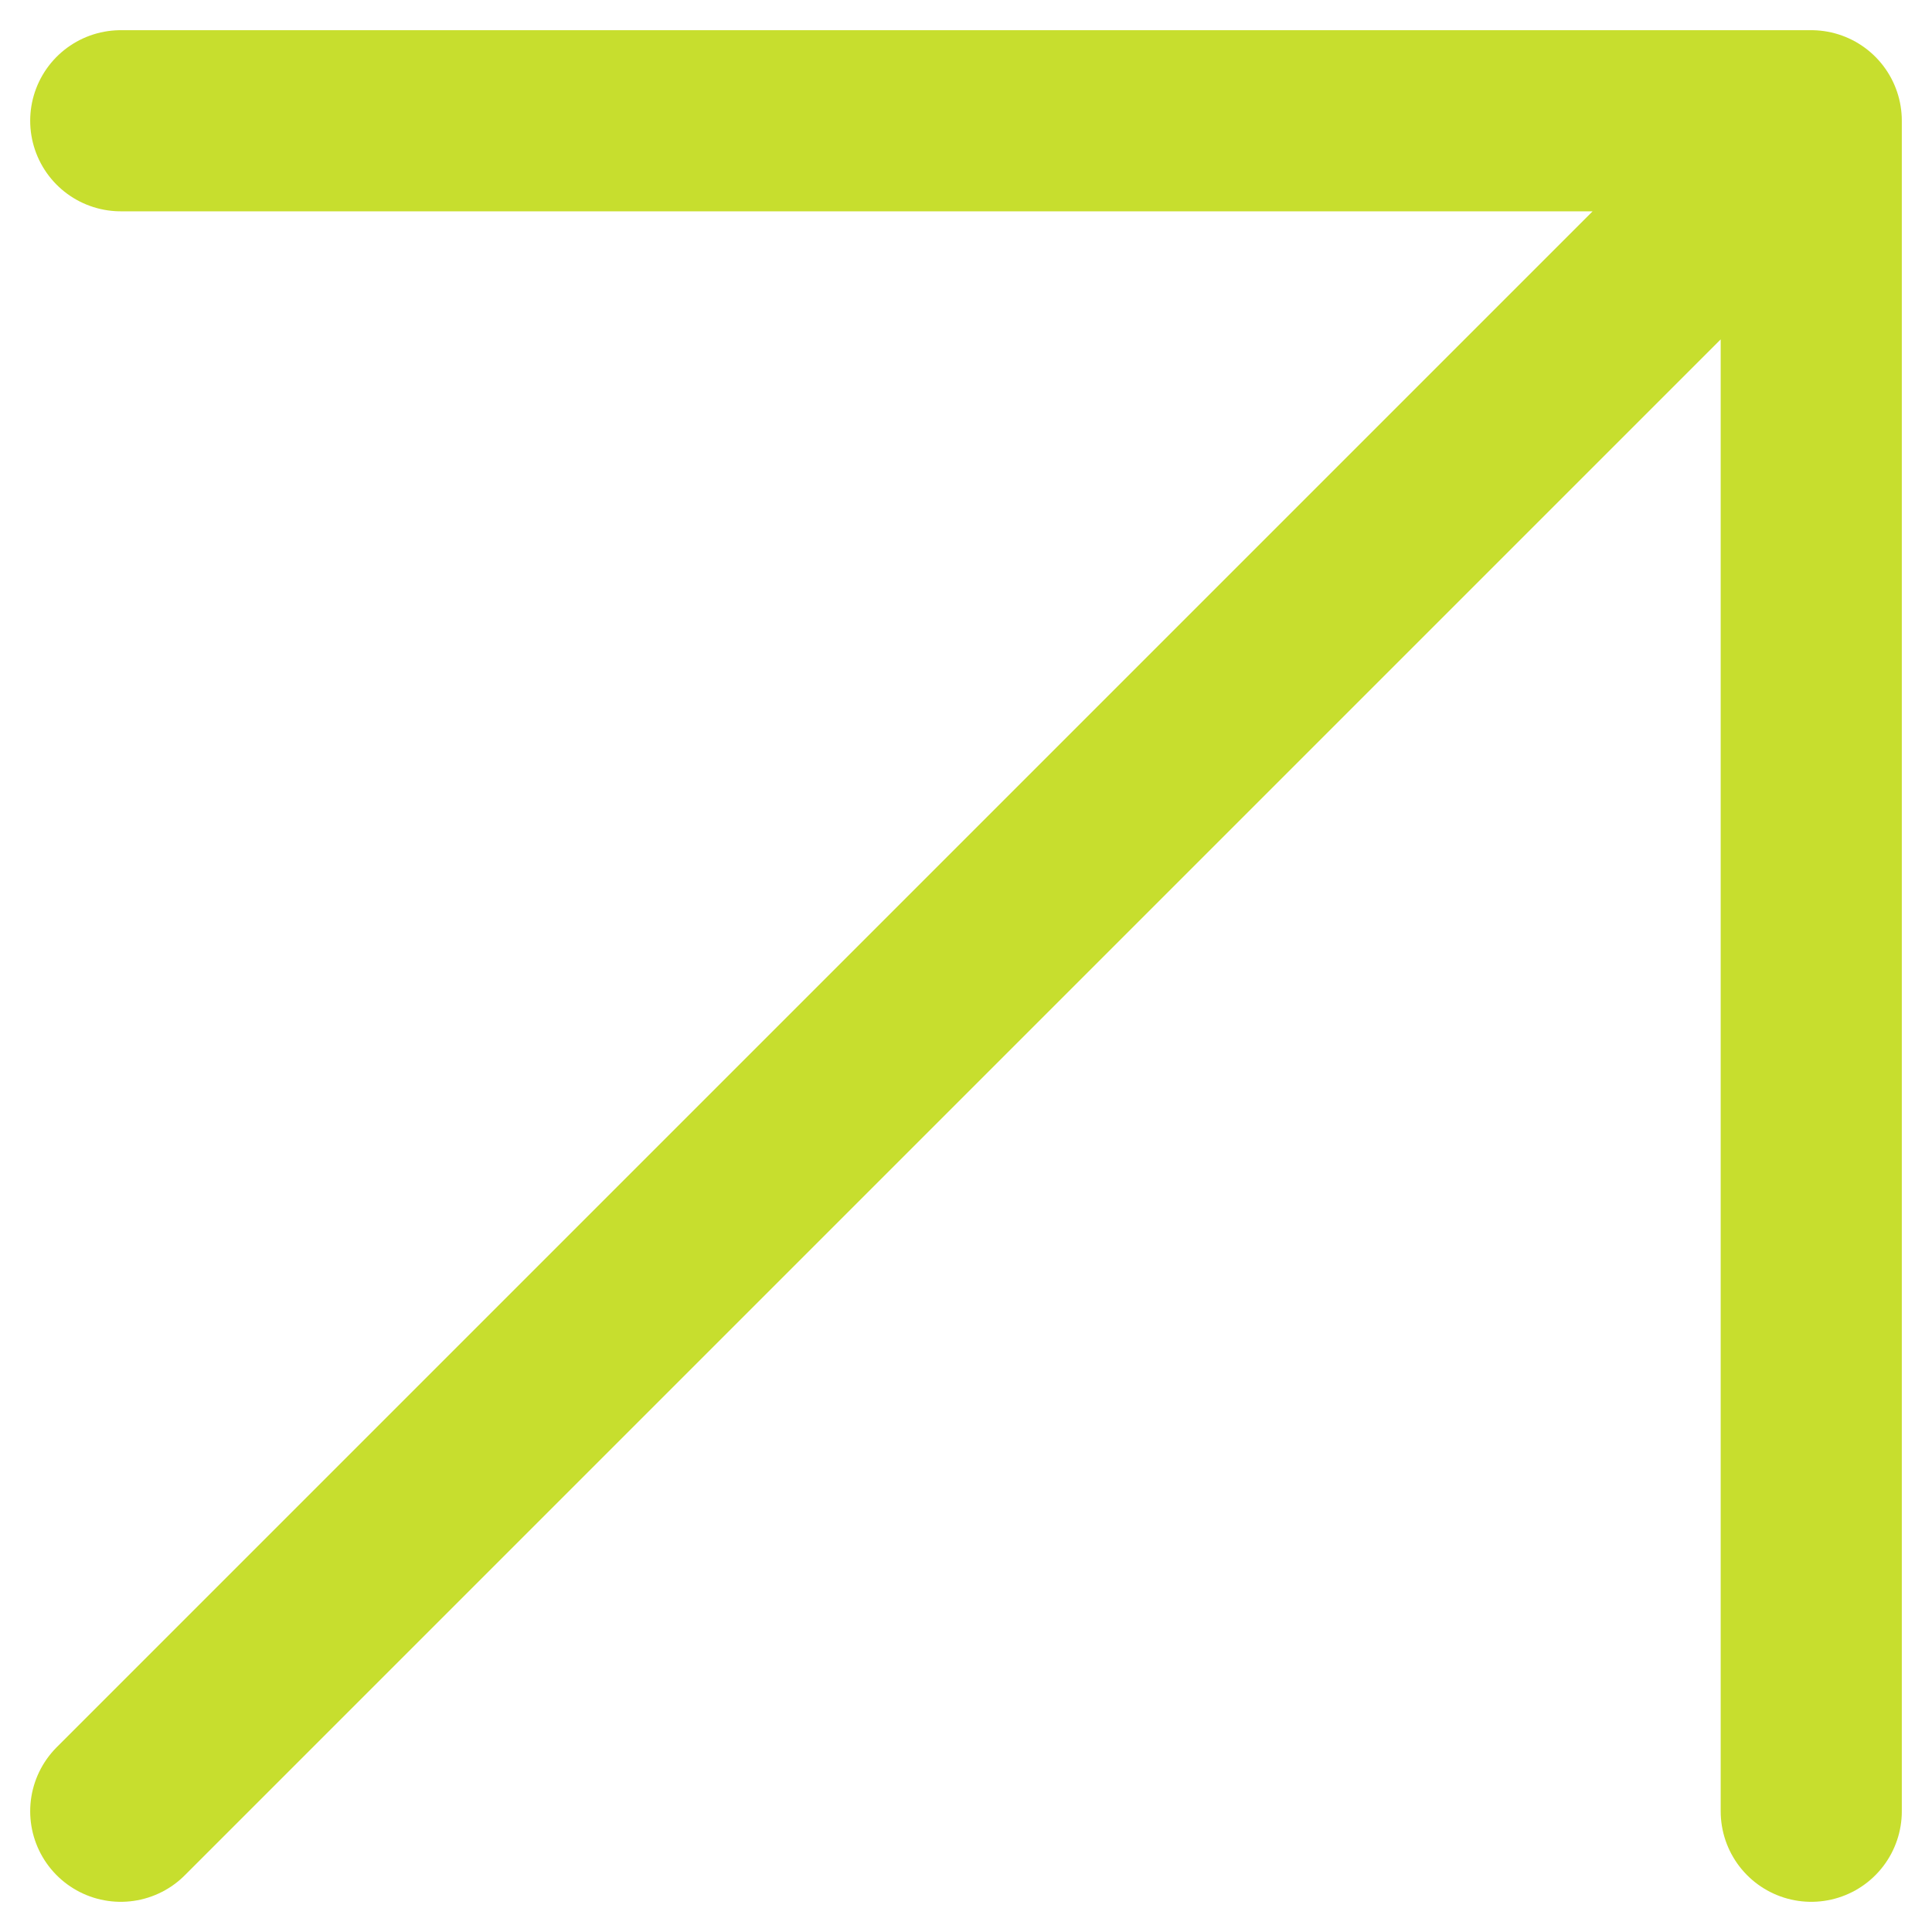
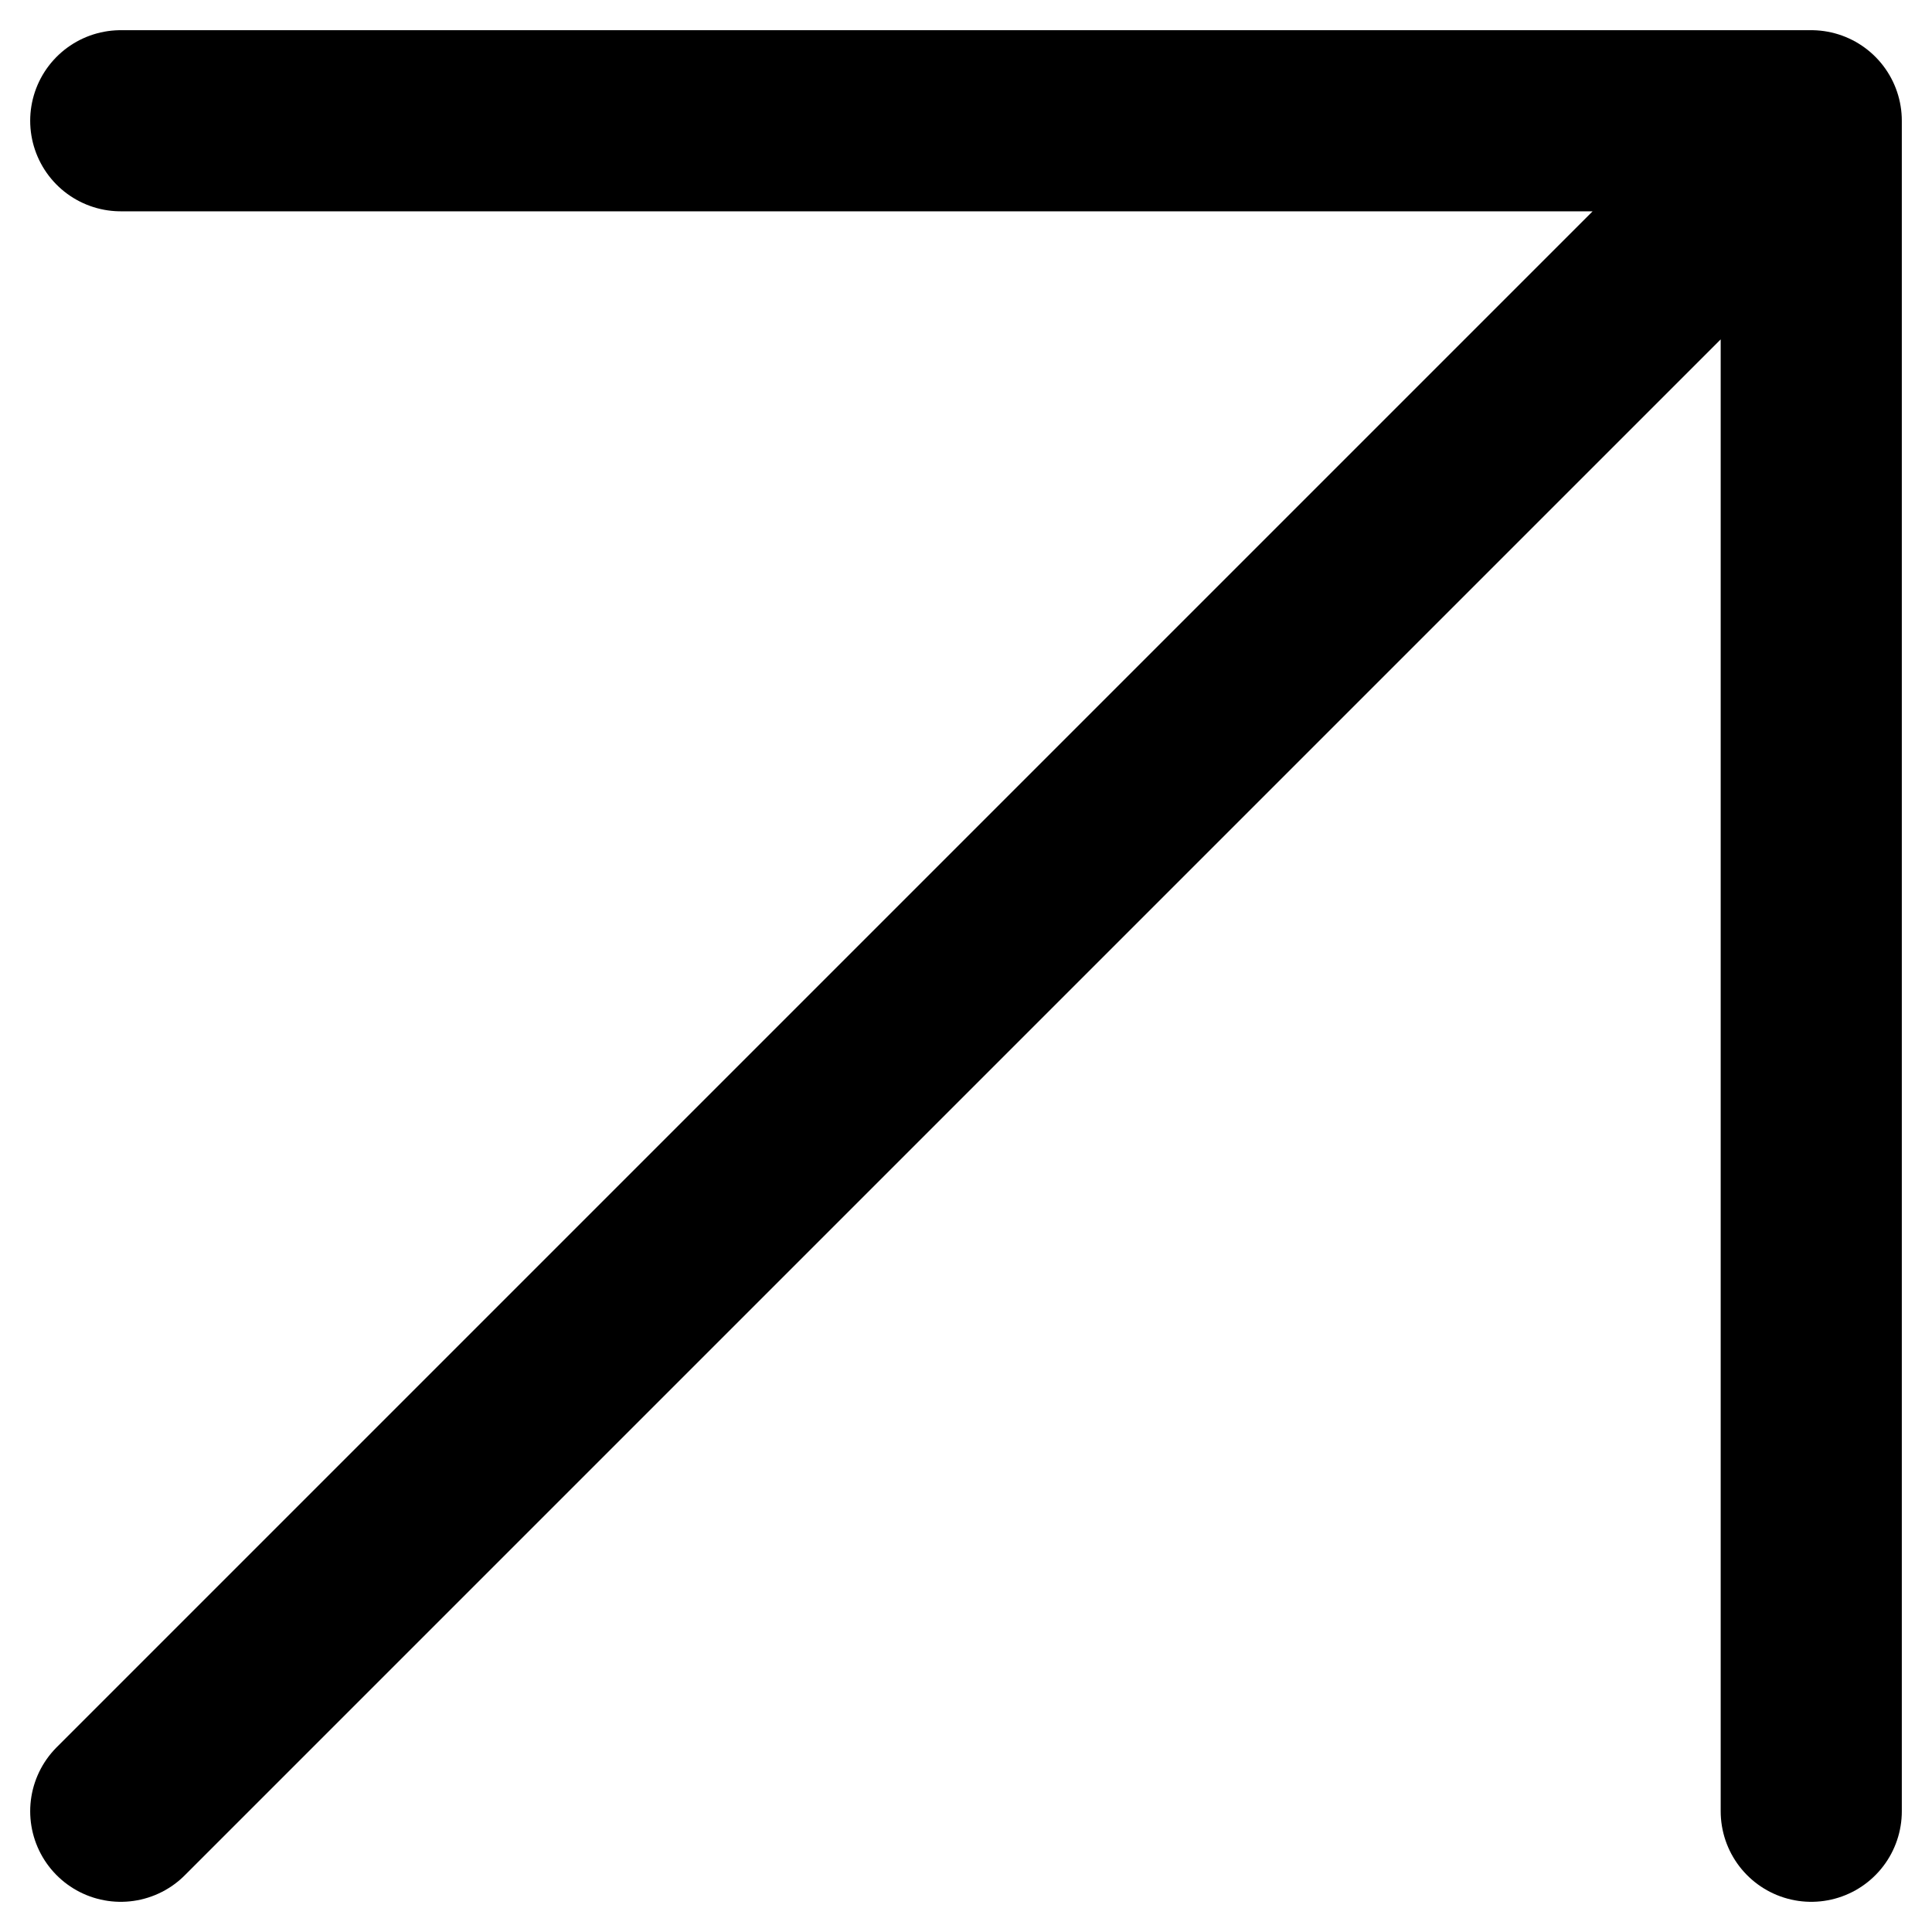
<svg xmlns="http://www.w3.org/2000/svg" width="16" height="16" viewBox="0 0 16 16" fill="none">
-   <path d="M1 15L15 1M15 1H1M15 1V15" stroke="#C7DE2E" stroke-width="1.5" stroke-linecap="round" stroke-linejoin="round" />
+   <path d="M1 15L15 1M15 1H1M15 1V15" stroke="currentColor" stroke-width="1.5" stroke-linecap="round" stroke-linejoin="round" />
</svg>
